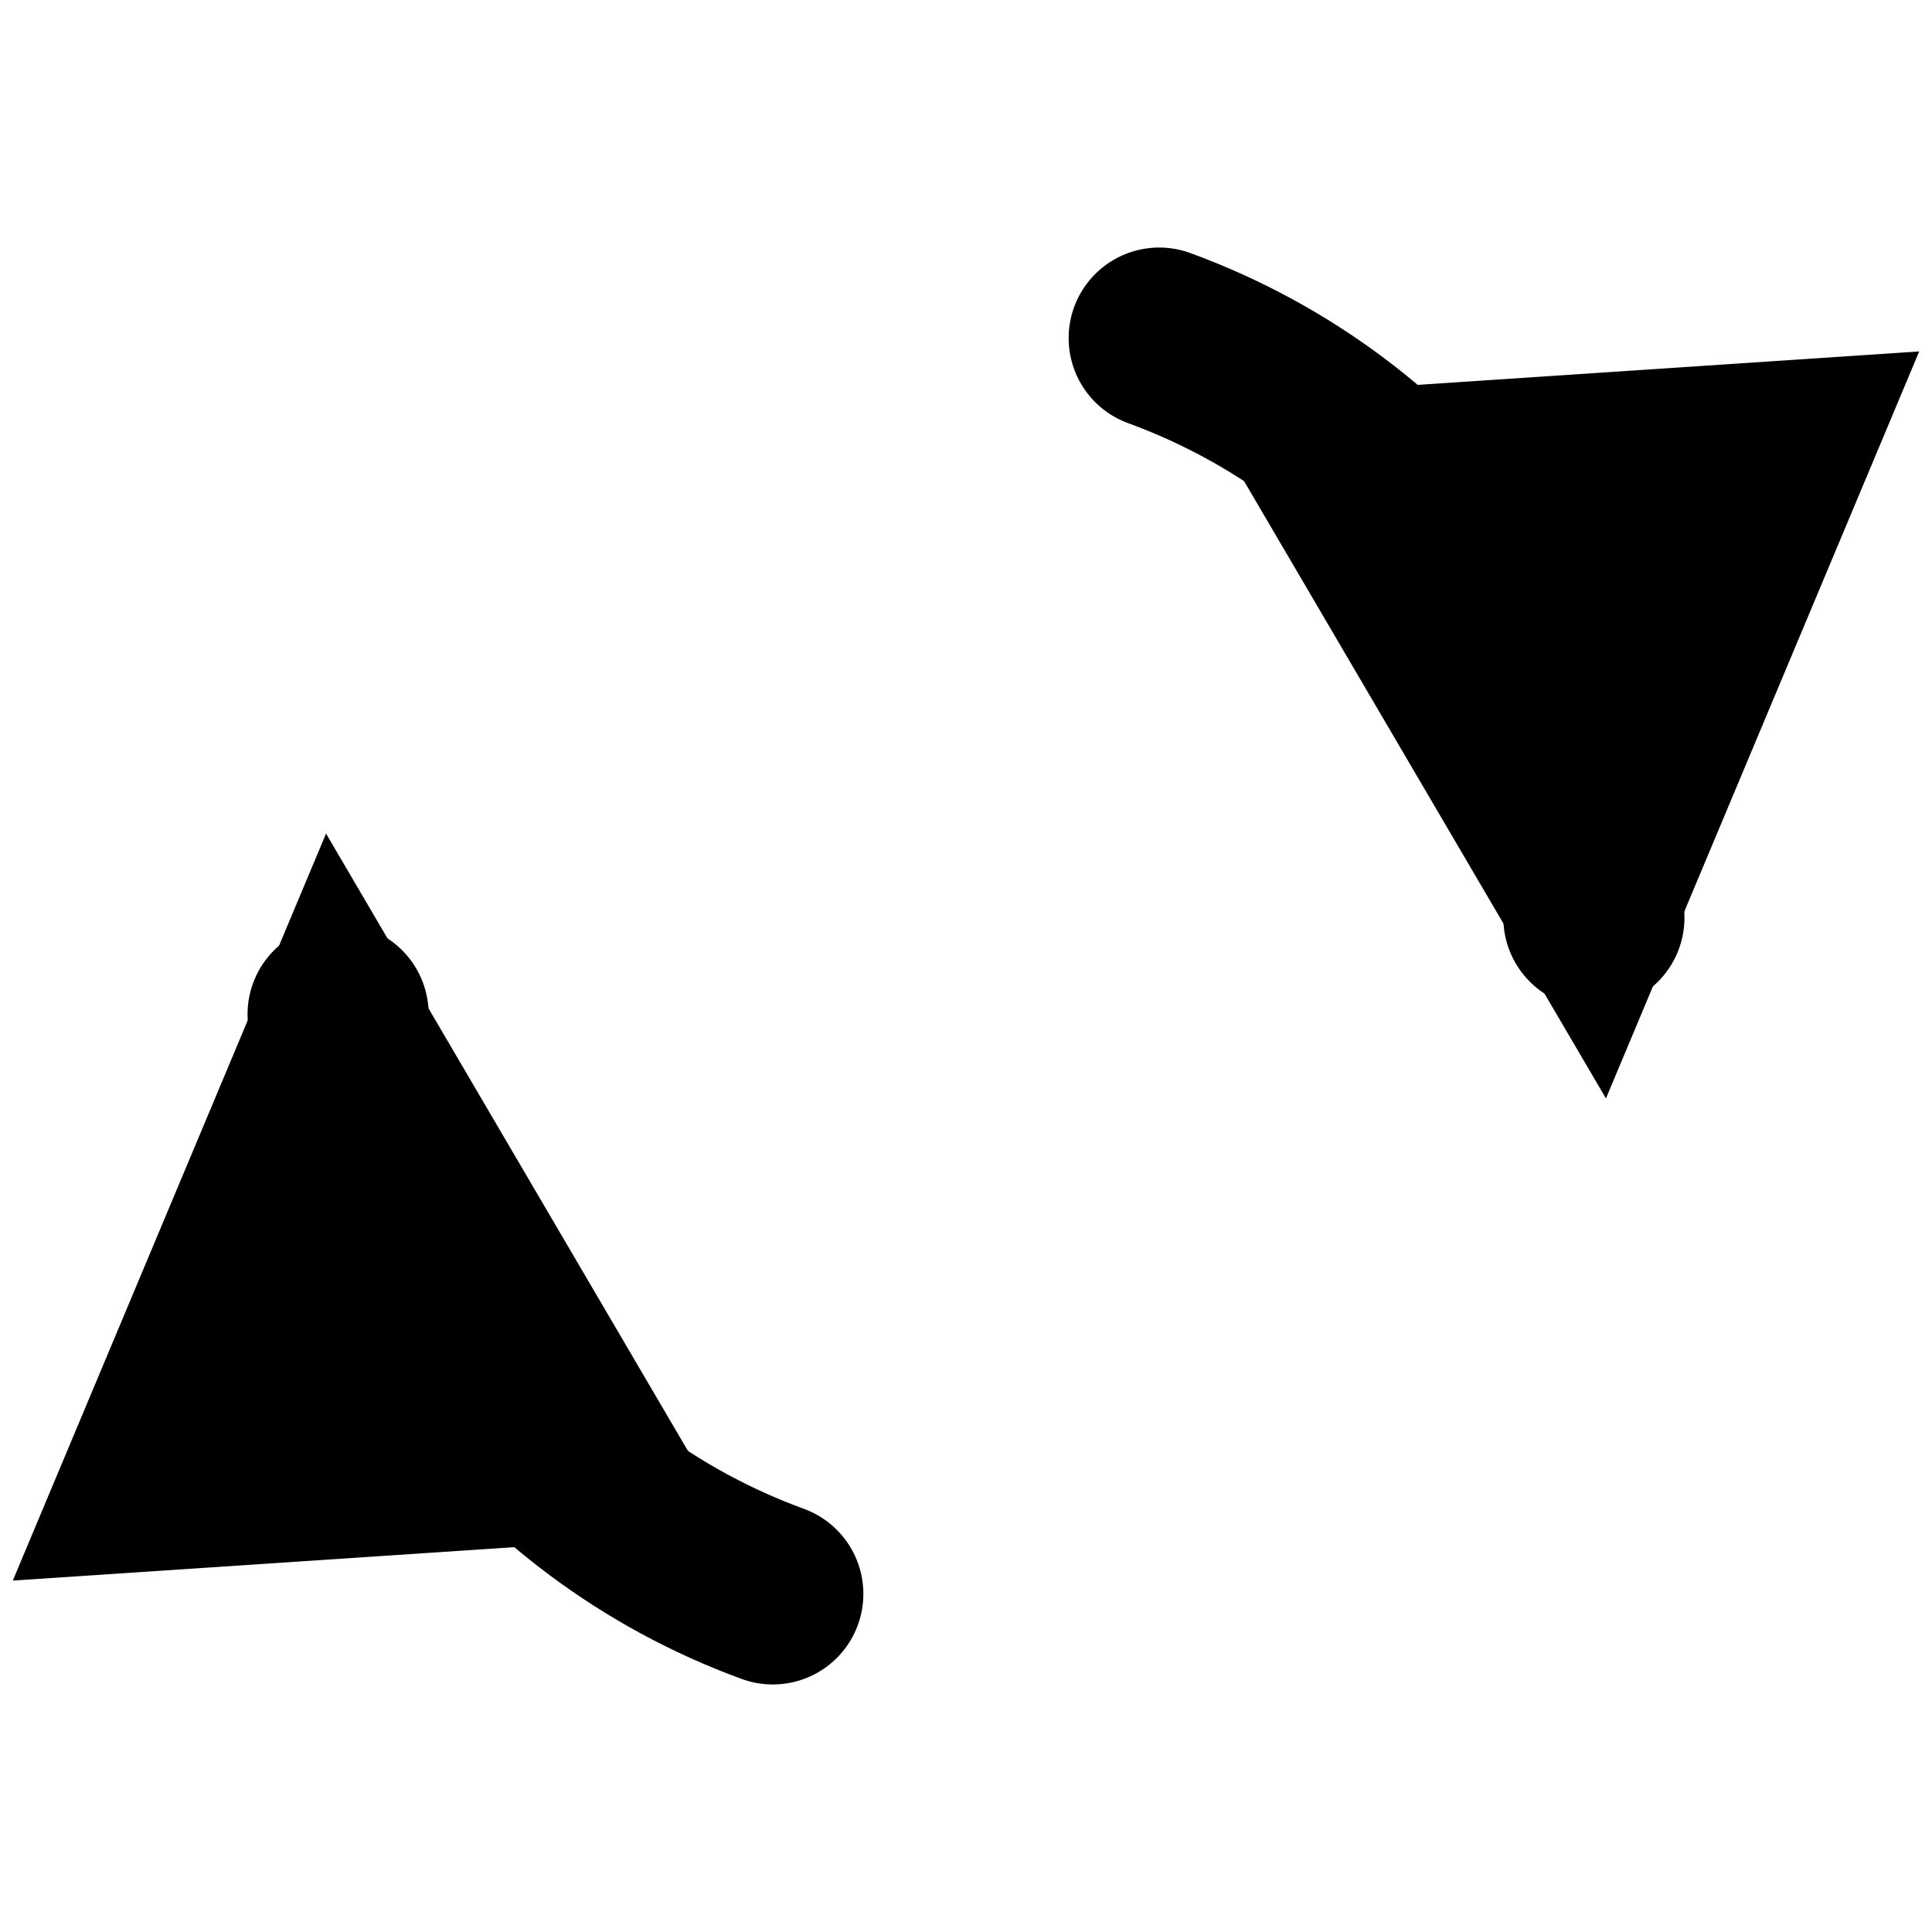
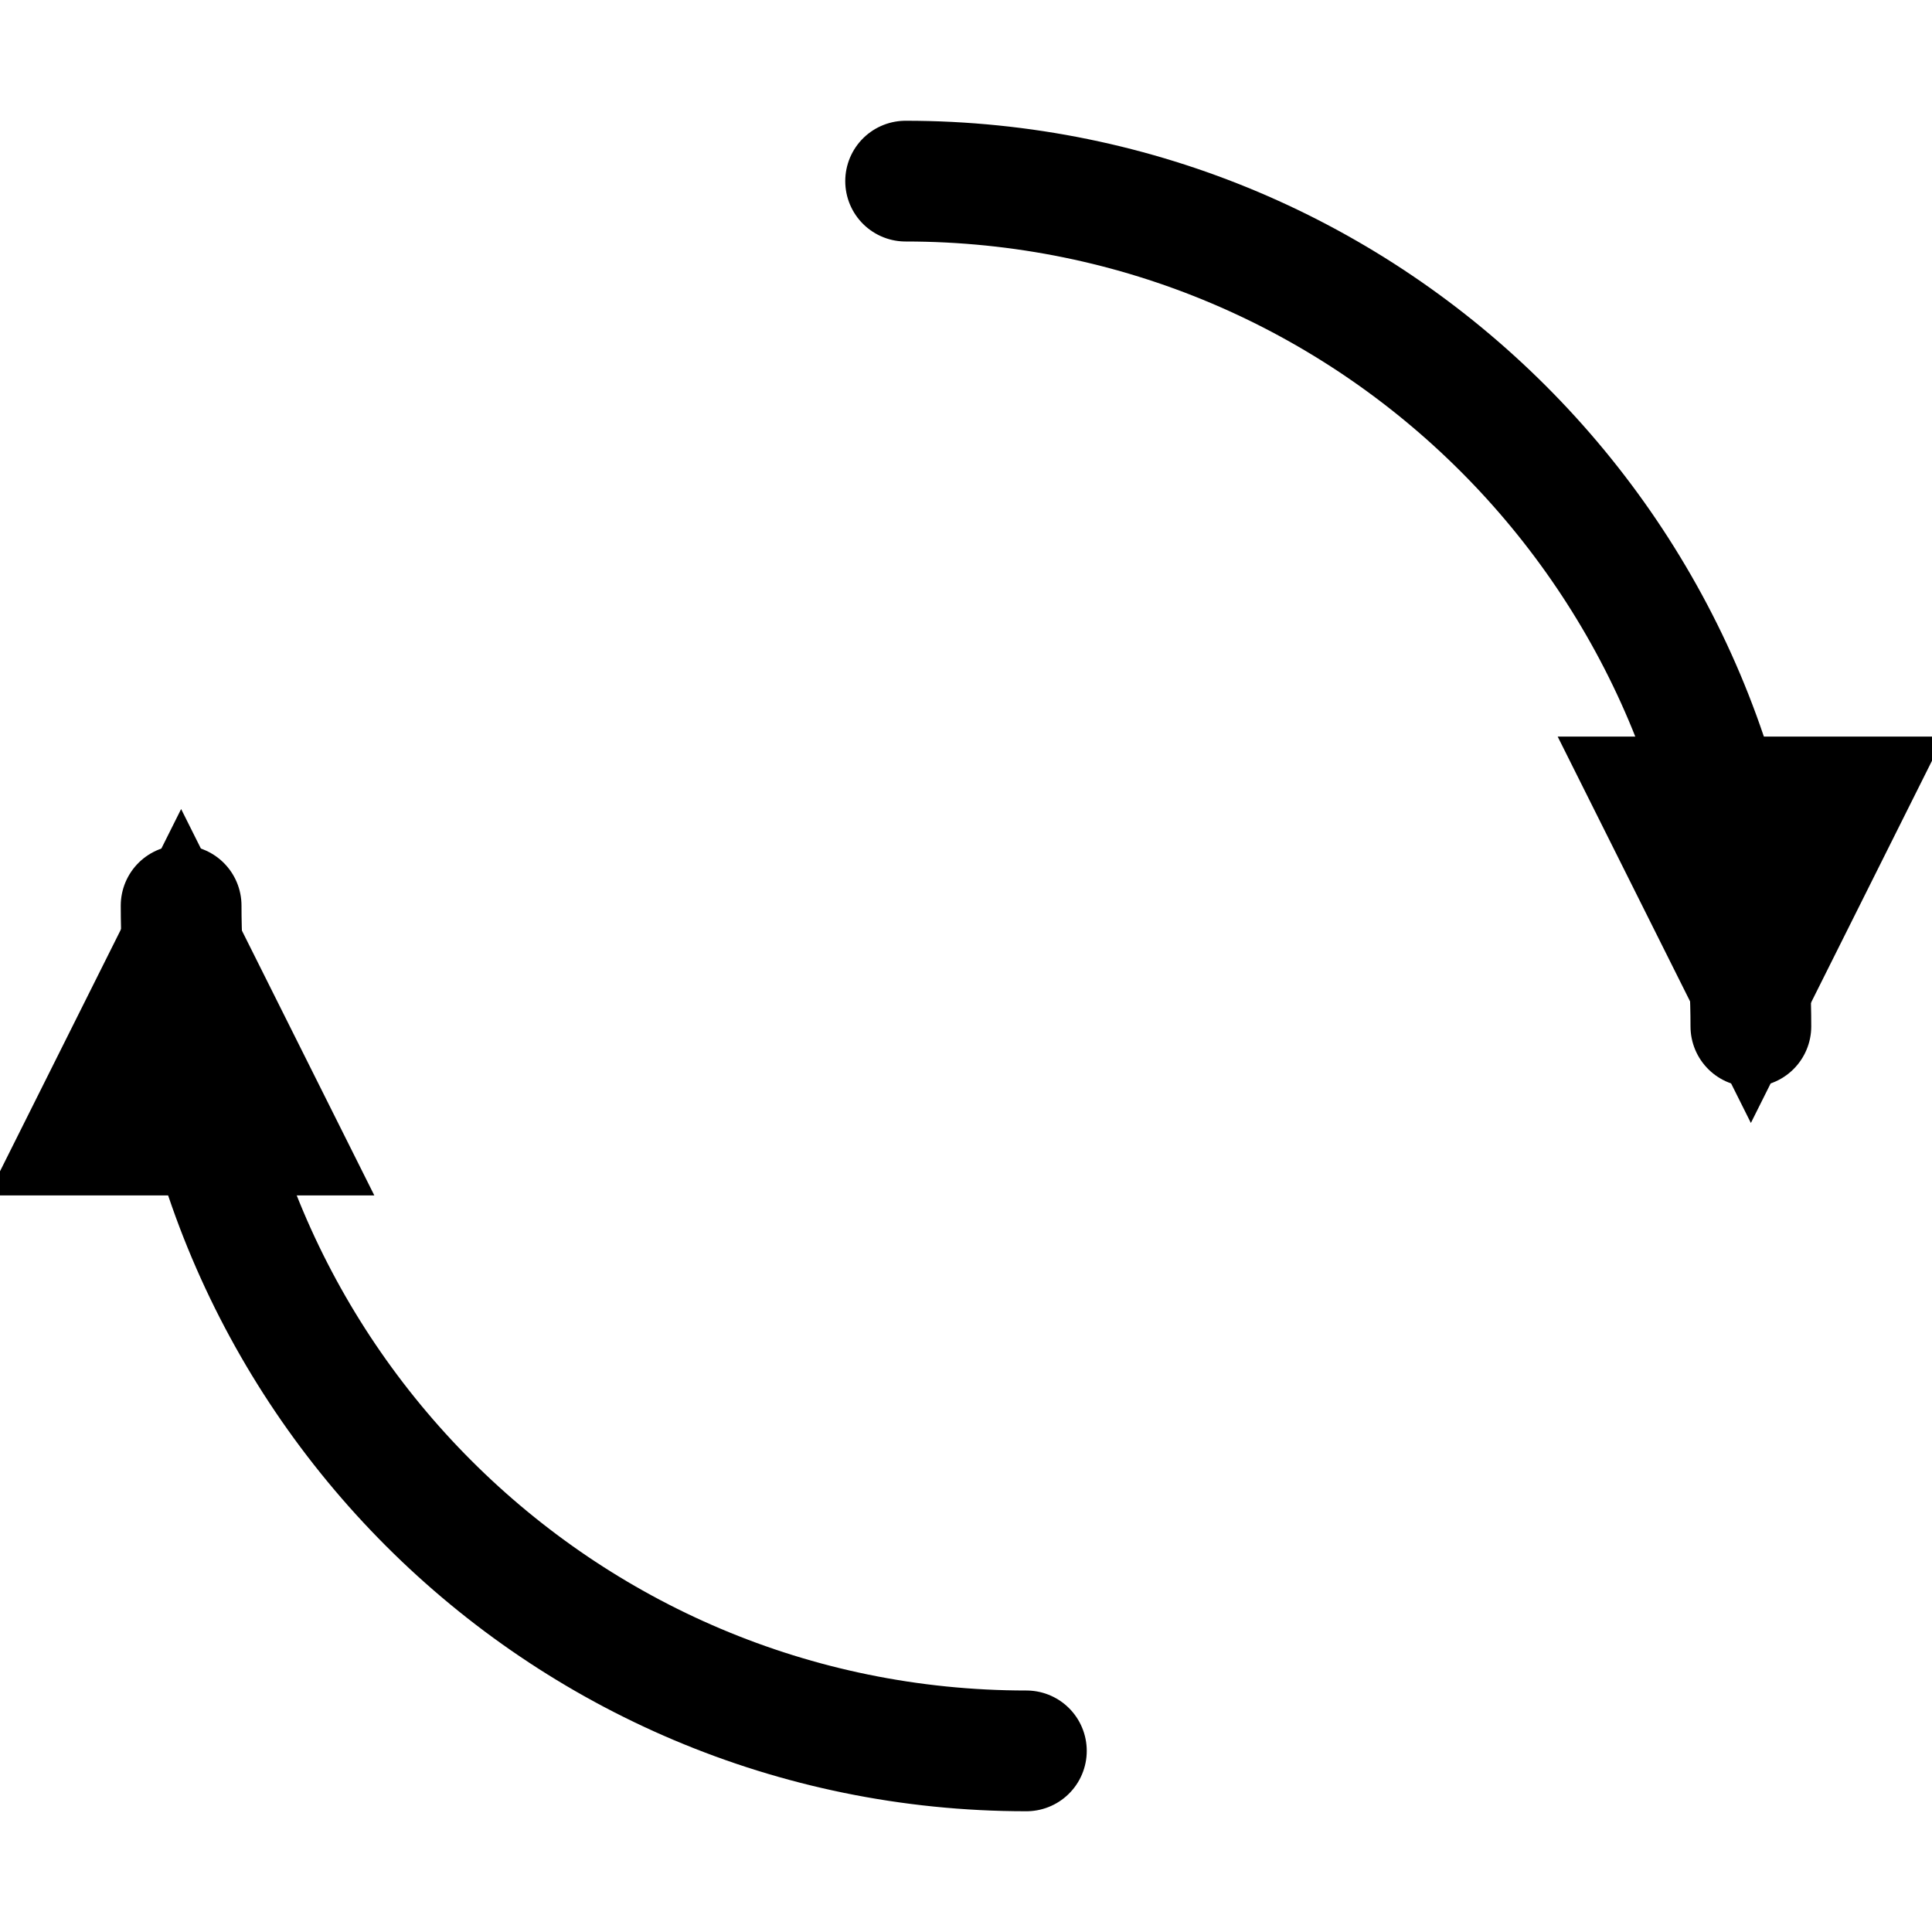
- <svg xmlns="http://www.w3.org/2000/svg" width="16" height="16" viewBox="0 0 16 16" fill="none">
+ <svg xmlns="http://www.w3.org/2000/svg" width="16" height="16" viewBox="0 0 16 16" fill="none" shape-rendering="geometricPrecision">
  <defs>
-     <marker id="arrow" markerWidth="4" markerHeight="4" refX="3" refY="2" orient="auto" markerUnits="strokeWidth">
-       <path d="M0,0 L4,2 L0,4 Z" fill="currentColor" />
+     <marker id="arrow" markerWidth="3.2" markerHeight="3.2" refX="2.4" refY="1.6" orient="auto" markerUnits="userSpaceOnUse">
+       <path d="M0,0 L3.2,1.6 L0,3.2 Z" fill="currentColor" />
    </marker>
  </defs>
-   <path d="M9.6 2.8A5.5 5.5 0 0 1 13.2 7.6" stroke="currentColor" stroke-width="1.5" stroke-linecap="round" fill="none" marker-end="url(#arrow)" />
-   <path d="M6.4 13.2A5.5 5.5 0 0 1 2.8 8.4" stroke="currentColor" stroke-width="1.5" stroke-linecap="round" fill="none" marker-end="url(#arrow)" />
+   <path d="M7.5 1.5A7 7 0 0 1 14.5 8.5" stroke="currentColor" stroke-width="1" stroke-linecap="round" stroke-linejoin="round" fill="none" marker-end="url(#arrow)" />
+   <path d="M8.5 14.5A7 7 0 0 1 1.5 7.5" stroke="currentColor" stroke-width="1" stroke-linecap="round" stroke-linejoin="round" fill="none" marker-end="url(#arrow)" />
</svg>
